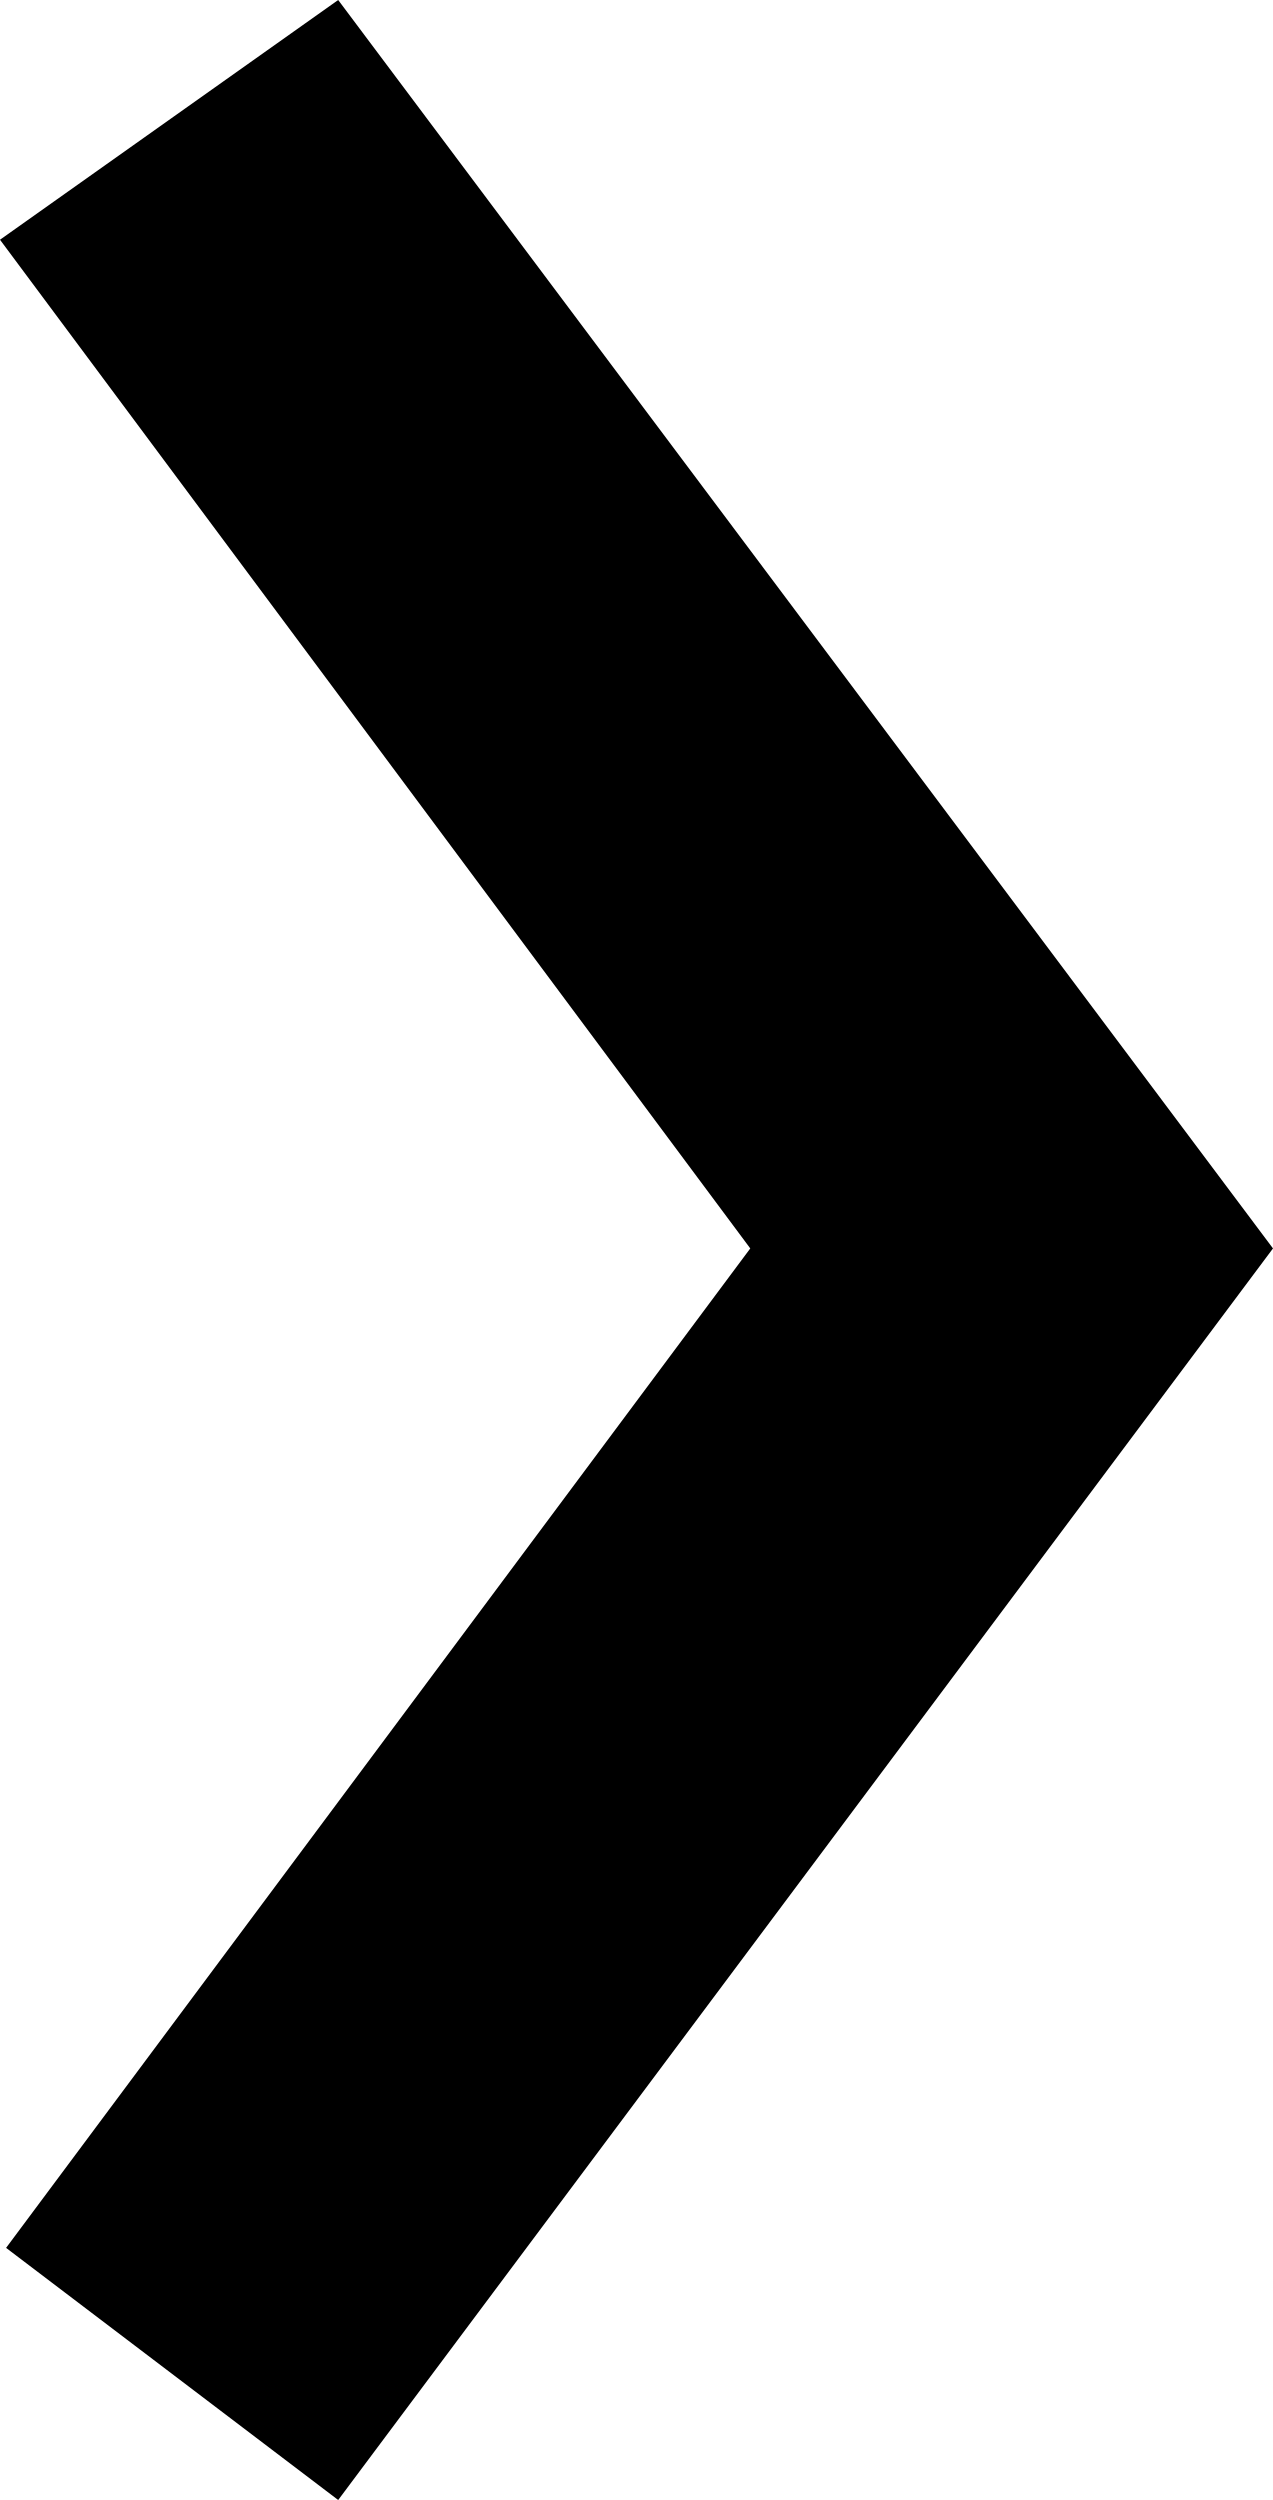
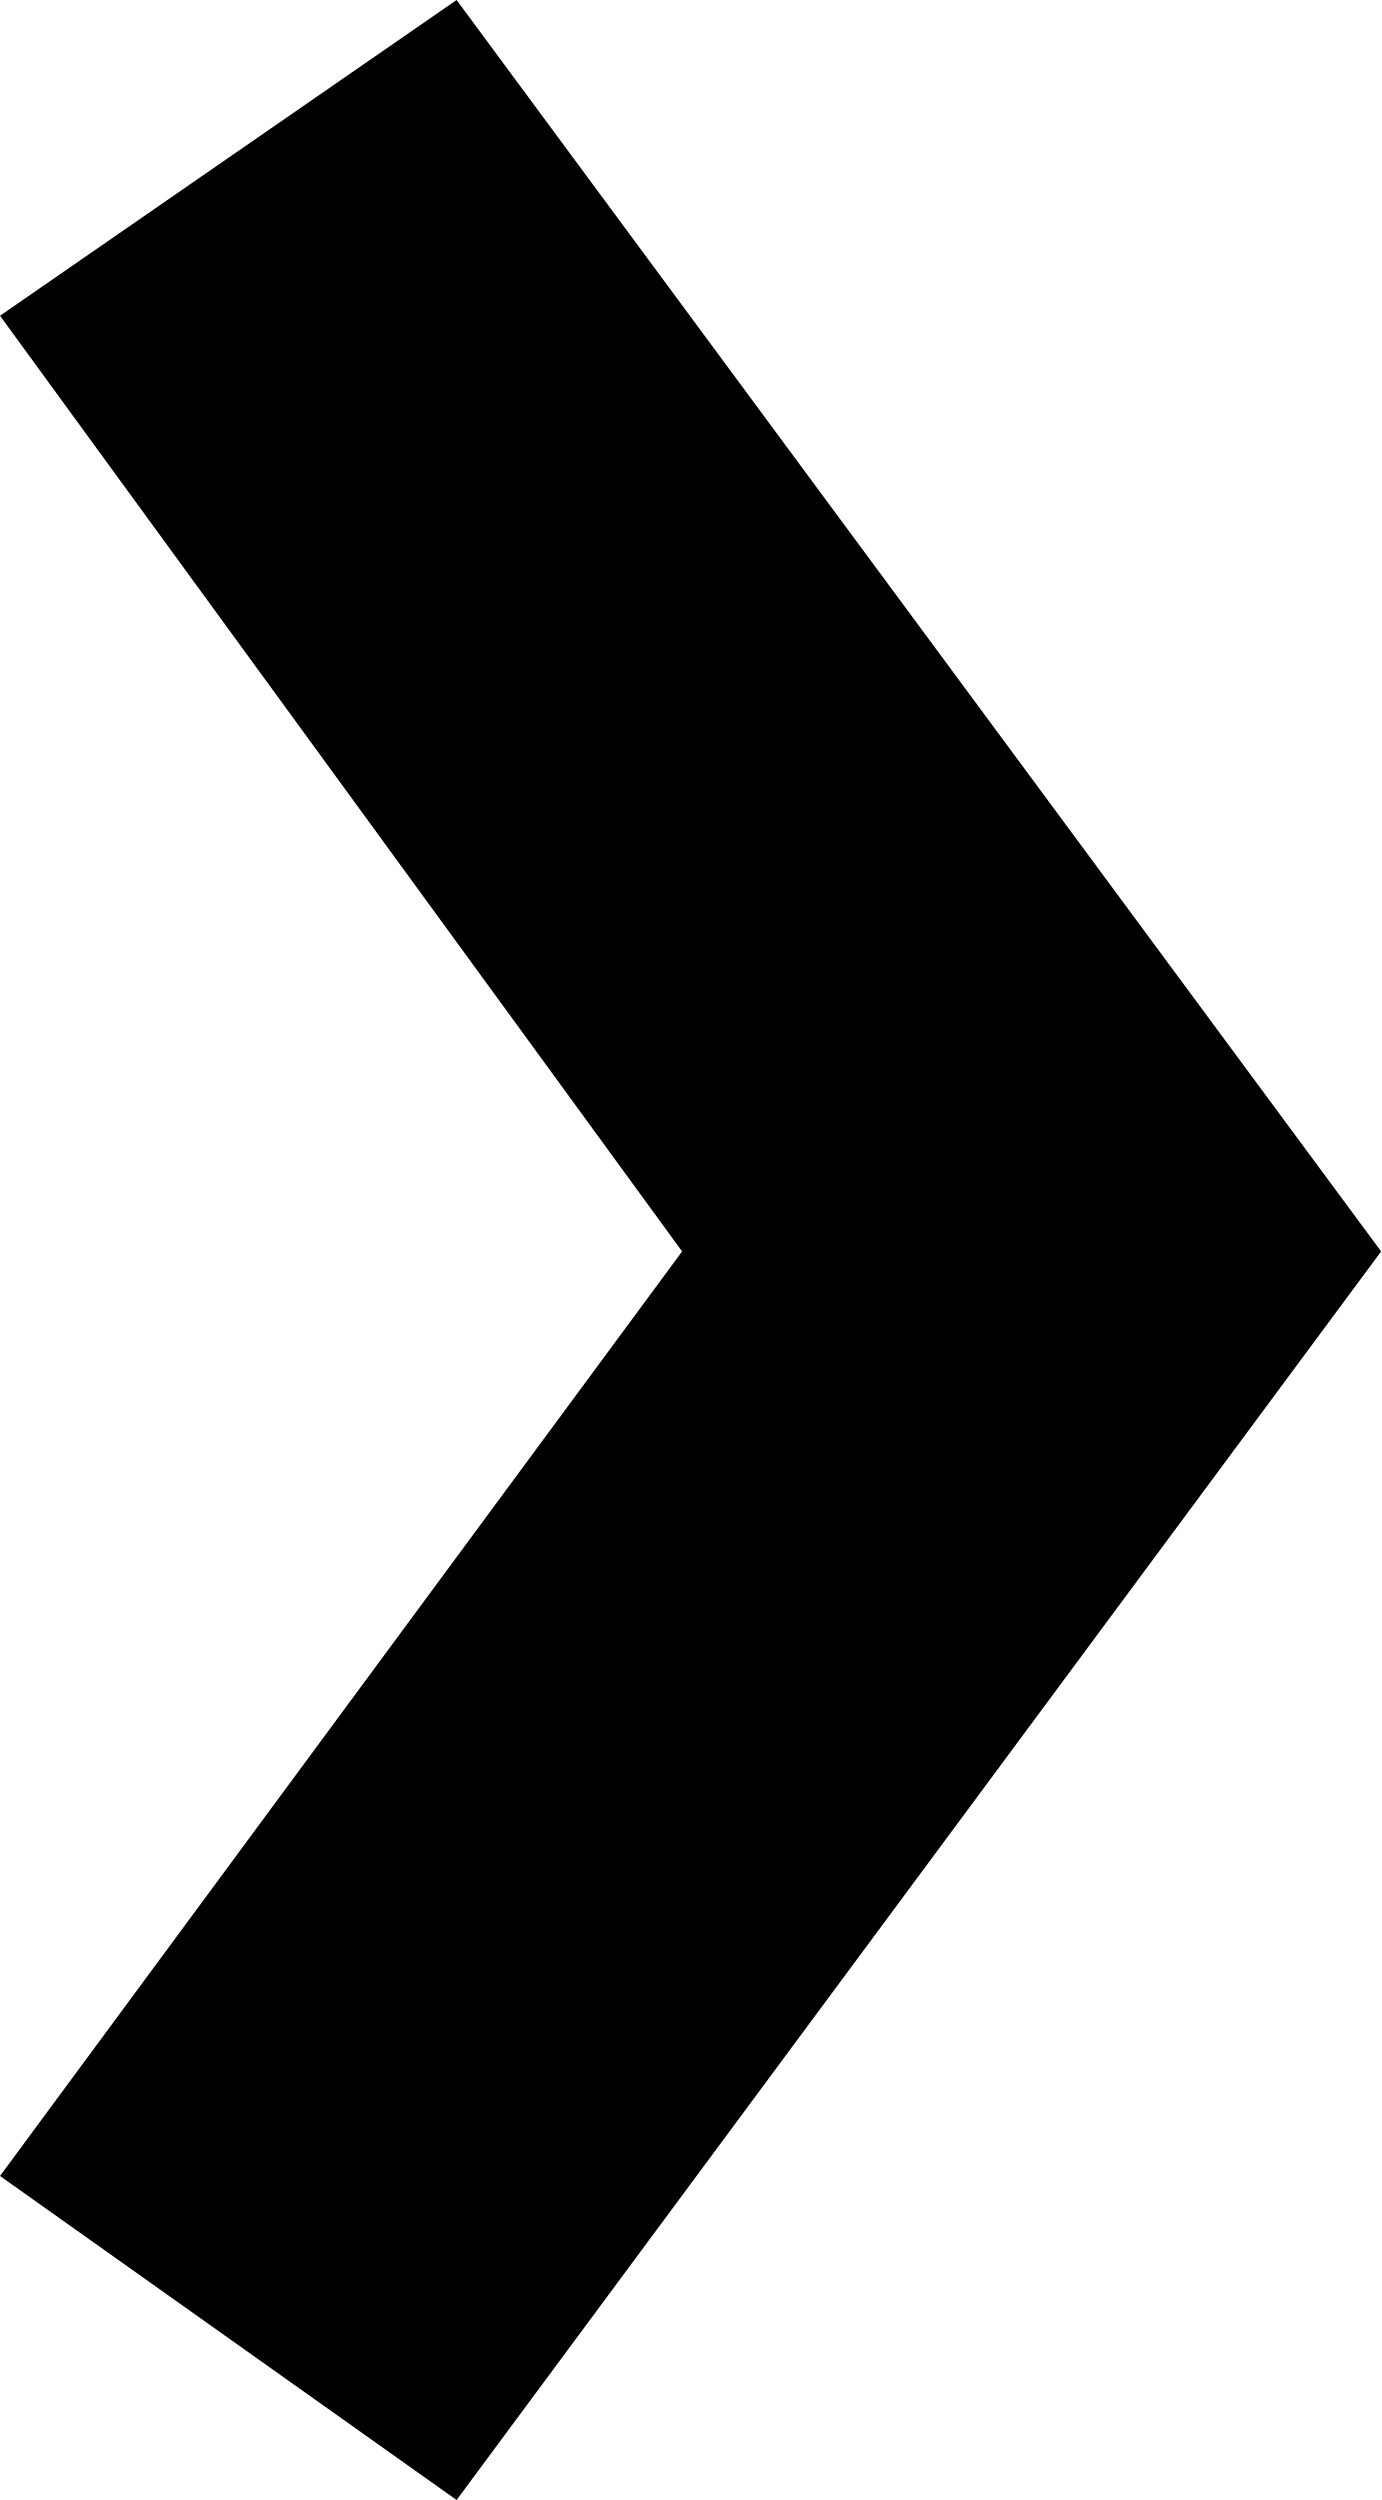
- <svg xmlns="http://www.w3.org/2000/svg" width="6.064" height="11.909" viewBox="1.802 -24.99 6.064 11.909">
-   <path d="M1.802 -23.848L3.413 -24.99L7.866 -19.043L3.413 -13.081L1.831 -14.282L5.376 -19.043ZM1.802 -23.848" />
+ <svg xmlns="http://www.w3.org/2000/svg" width="7.178" height="12.993" viewBox="1.948 -26.88 7.178 12.993">
+   <path d="M1.948 -15.571L5.493 -20.376L1.948 -25.239L4.321 -26.88L9.126 -20.376L4.321 -13.887ZM1.948 -15.571" />
</svg>
